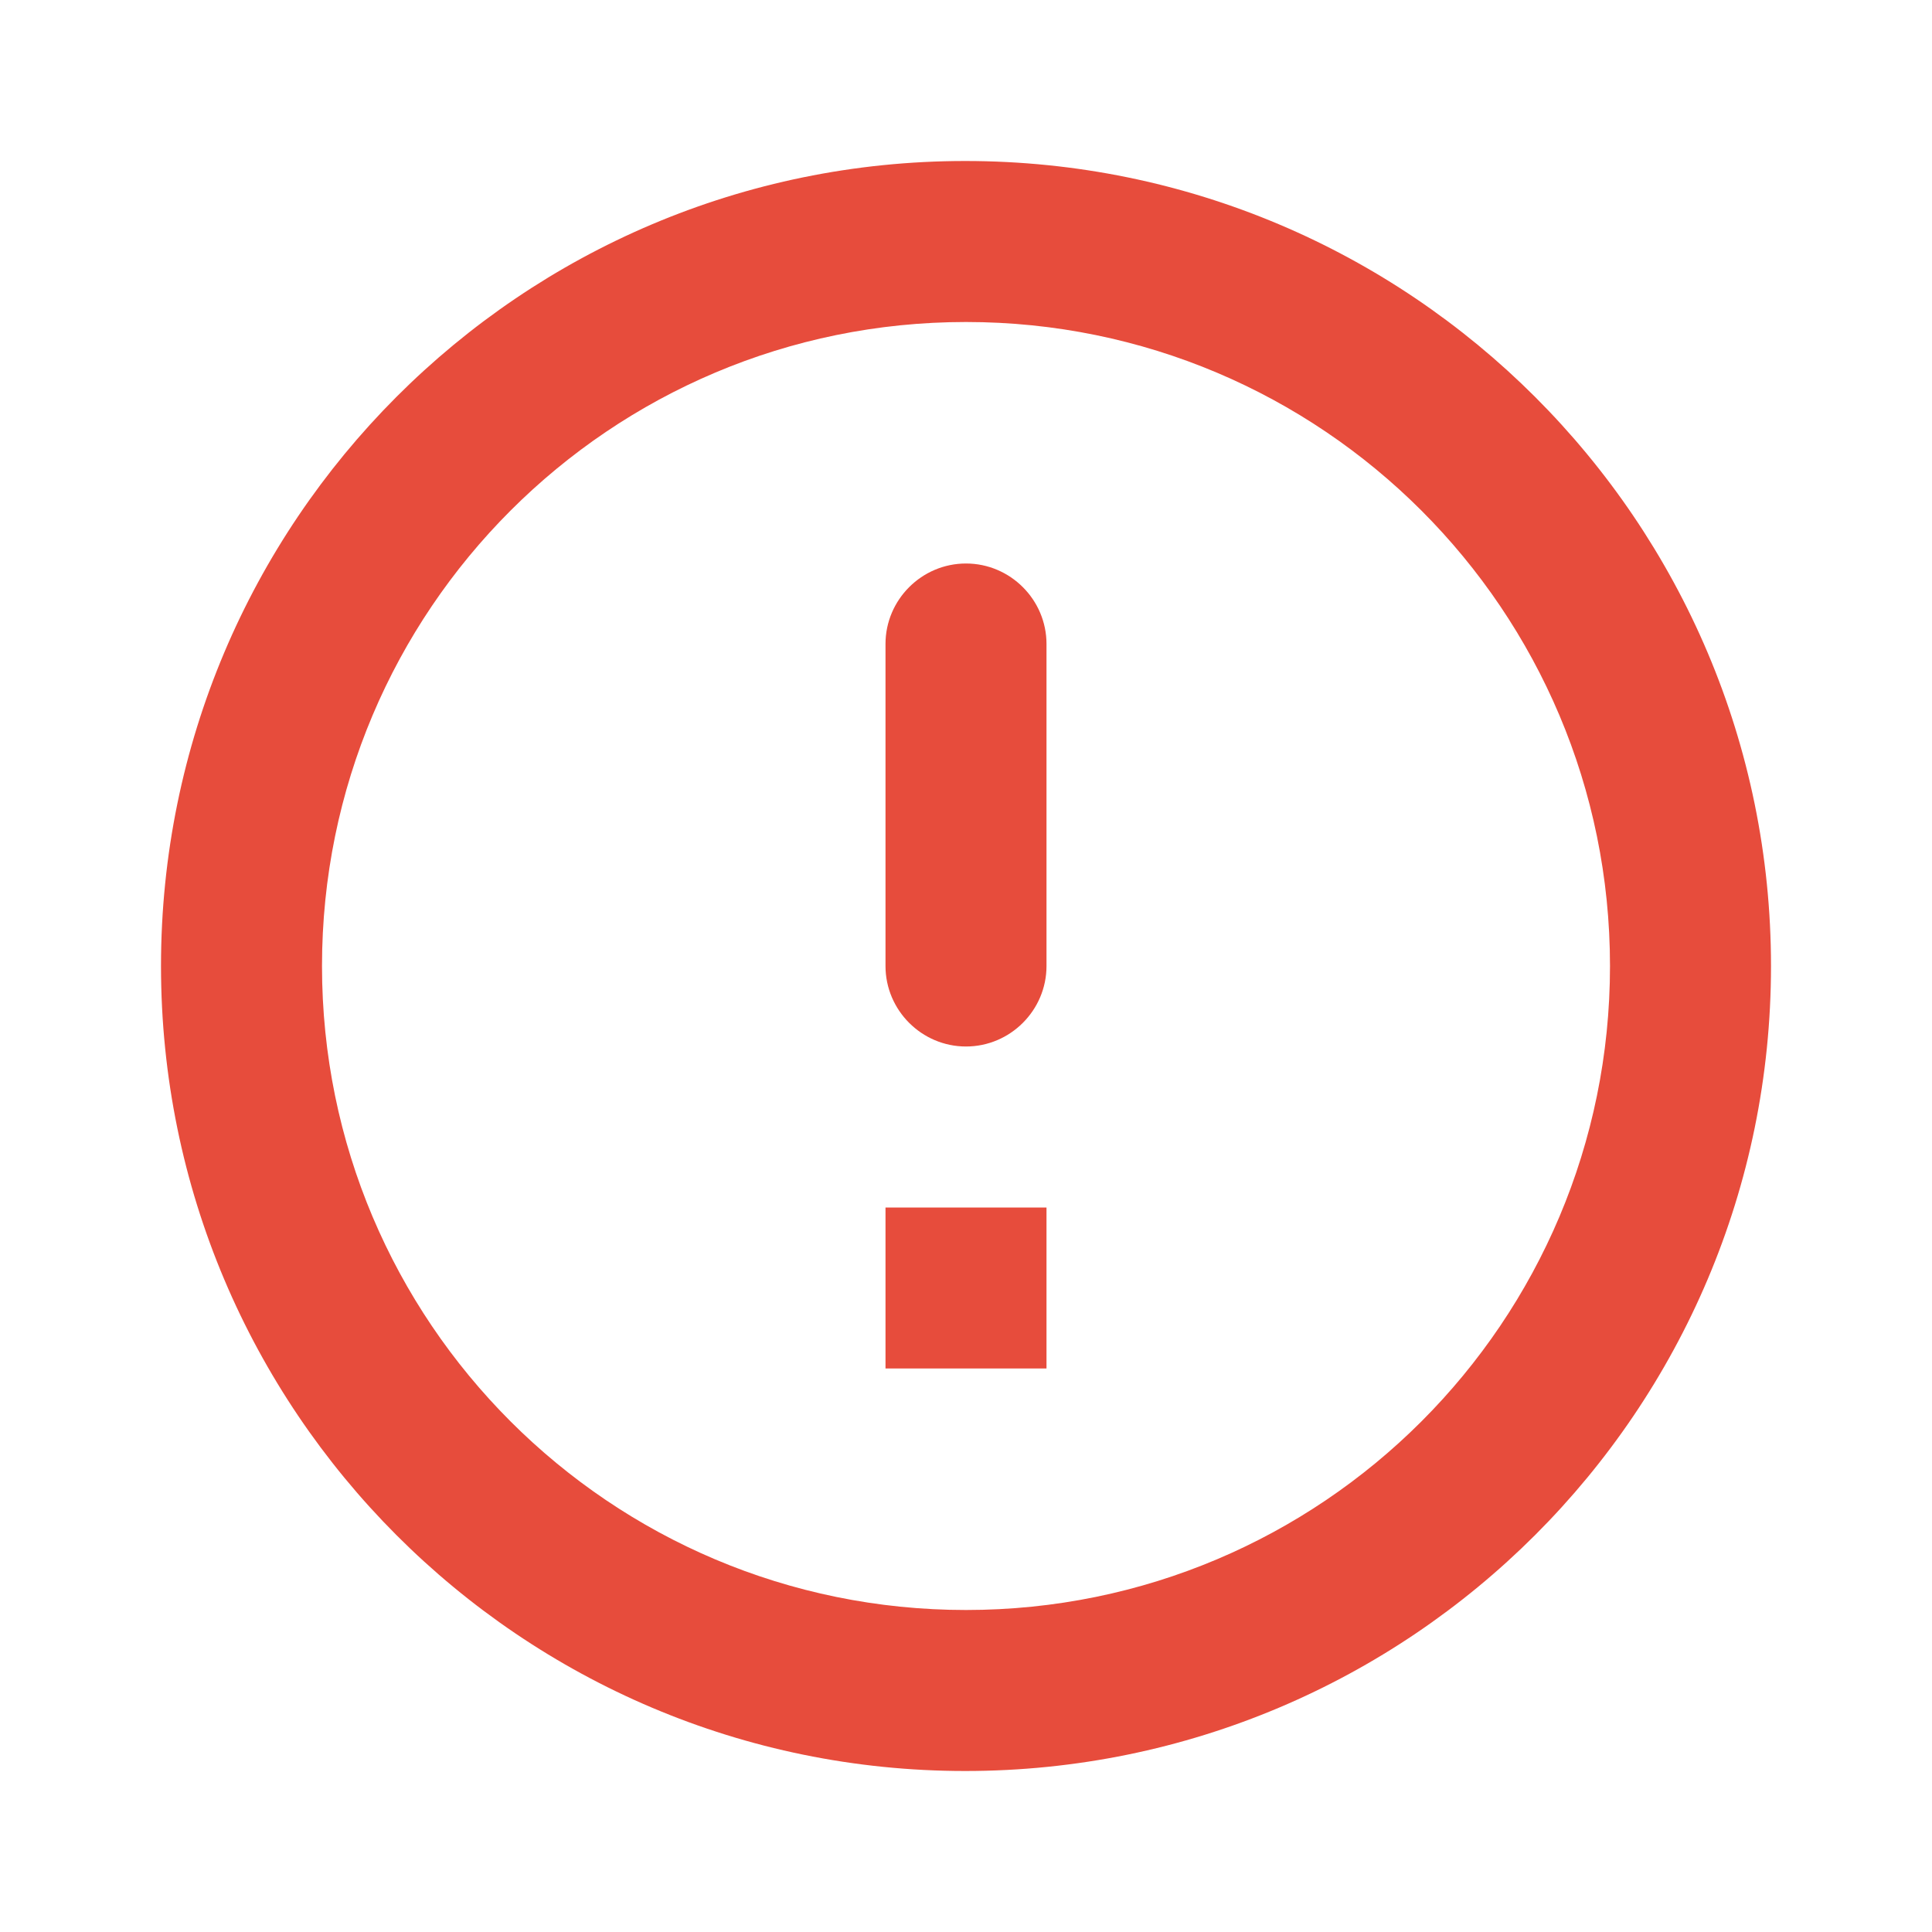
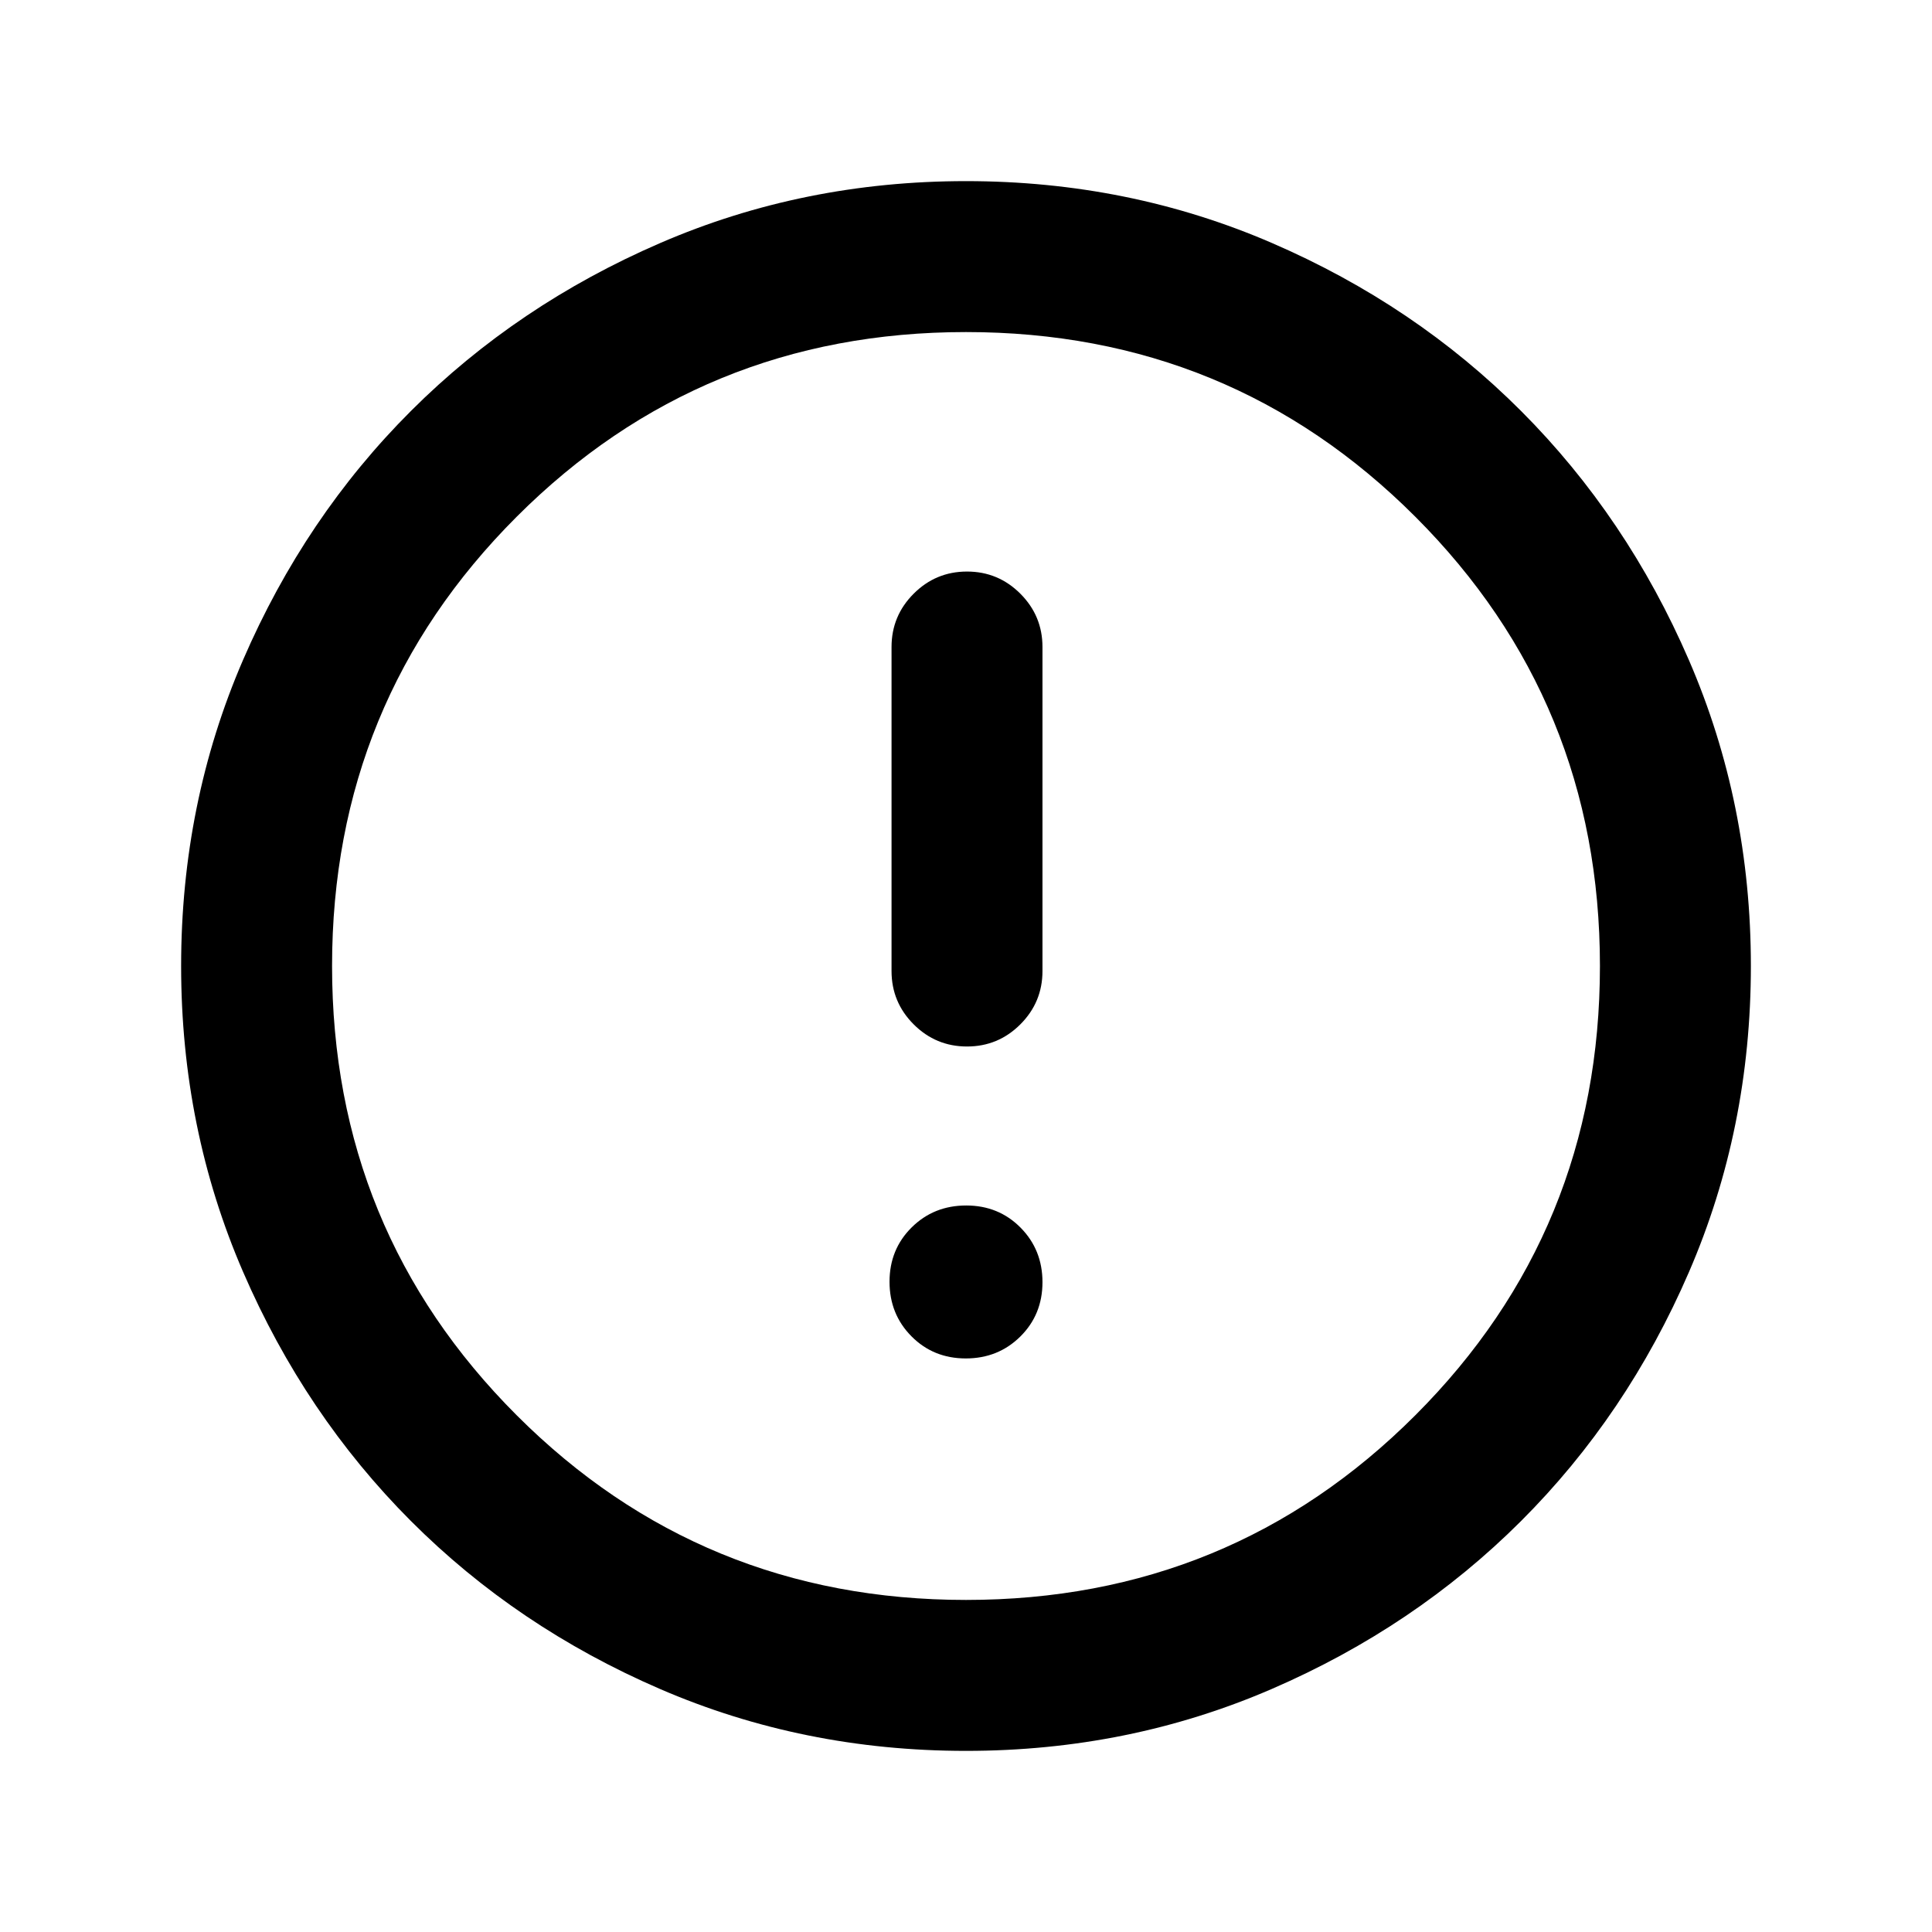
- <svg xmlns="http://www.w3.org/2000/svg" fill="#e74c3c" width="24" height="24" viewBox="0 0 24 24">
-   <path d="M12 7c.55 0 1 .45 1 1v4c0 .55-.45 1-1 1s-1-.45-1-1V8c0-.55.45-1 1-1zm-.01-5C6.47 2 2 6.48 2 12s4.47 10 9.99 10C17.52 22 22 17.52 22 12S17.52 2 11.99 2zM12 20c-4.42 0-8-3.58-8-8s3.58-8 8-8 8 3.58 8 8-3.58 8-8 8zm1-3h-2v-2h2v2z" />
+ <svg xmlns="http://www.w3.org/2000/svg" viewBox="0 96 960 960">
+   <path d="M479.895 771Q496 771 507 760.105q11-10.894 11-27Q518 717 507.105 706q-10.894-11-27-11Q464 695 453 705.895q-11 10.894-11 27Q442 749 452.895 760q10.894 11 27 11Zm.605-155q15.5 0 26.5-11t11-26.5v-161q0-15.5-11-26.5t-26.5-11q-15.5 0-26.5 11t-11 26.5v161q0 15.5 11 26.5t26.5 11Zm-.5 350q-80.907 0-152.065-30.763-71.159-30.763-123.797-83.5Q151.5 799 120.75 727.913 90 656.825 90 576q0-80.907 30.763-152.065 30.763-71.159 83.5-123.797Q257 247.5 328.087 216.75 399.175 186 480 186q80.907 0 152.065 30.763 71.159 30.763 123.797 83.5Q808.5 353 839.25 424.087 870 495.175 870 576q0 80.906-30.763 152.065-30.763 71.159-83.5 123.797Q703 904.5 631.913 935.25 560.825 966 480 966Zm0-75q131.5 0 223.25-91.75T795 576q0-131.5-91.75-223.25T480 261q-131.5 0-223.25 91.75T165 576q0 131.5 91.75 223.25T480 891Zm0-315Z" />
</svg>
